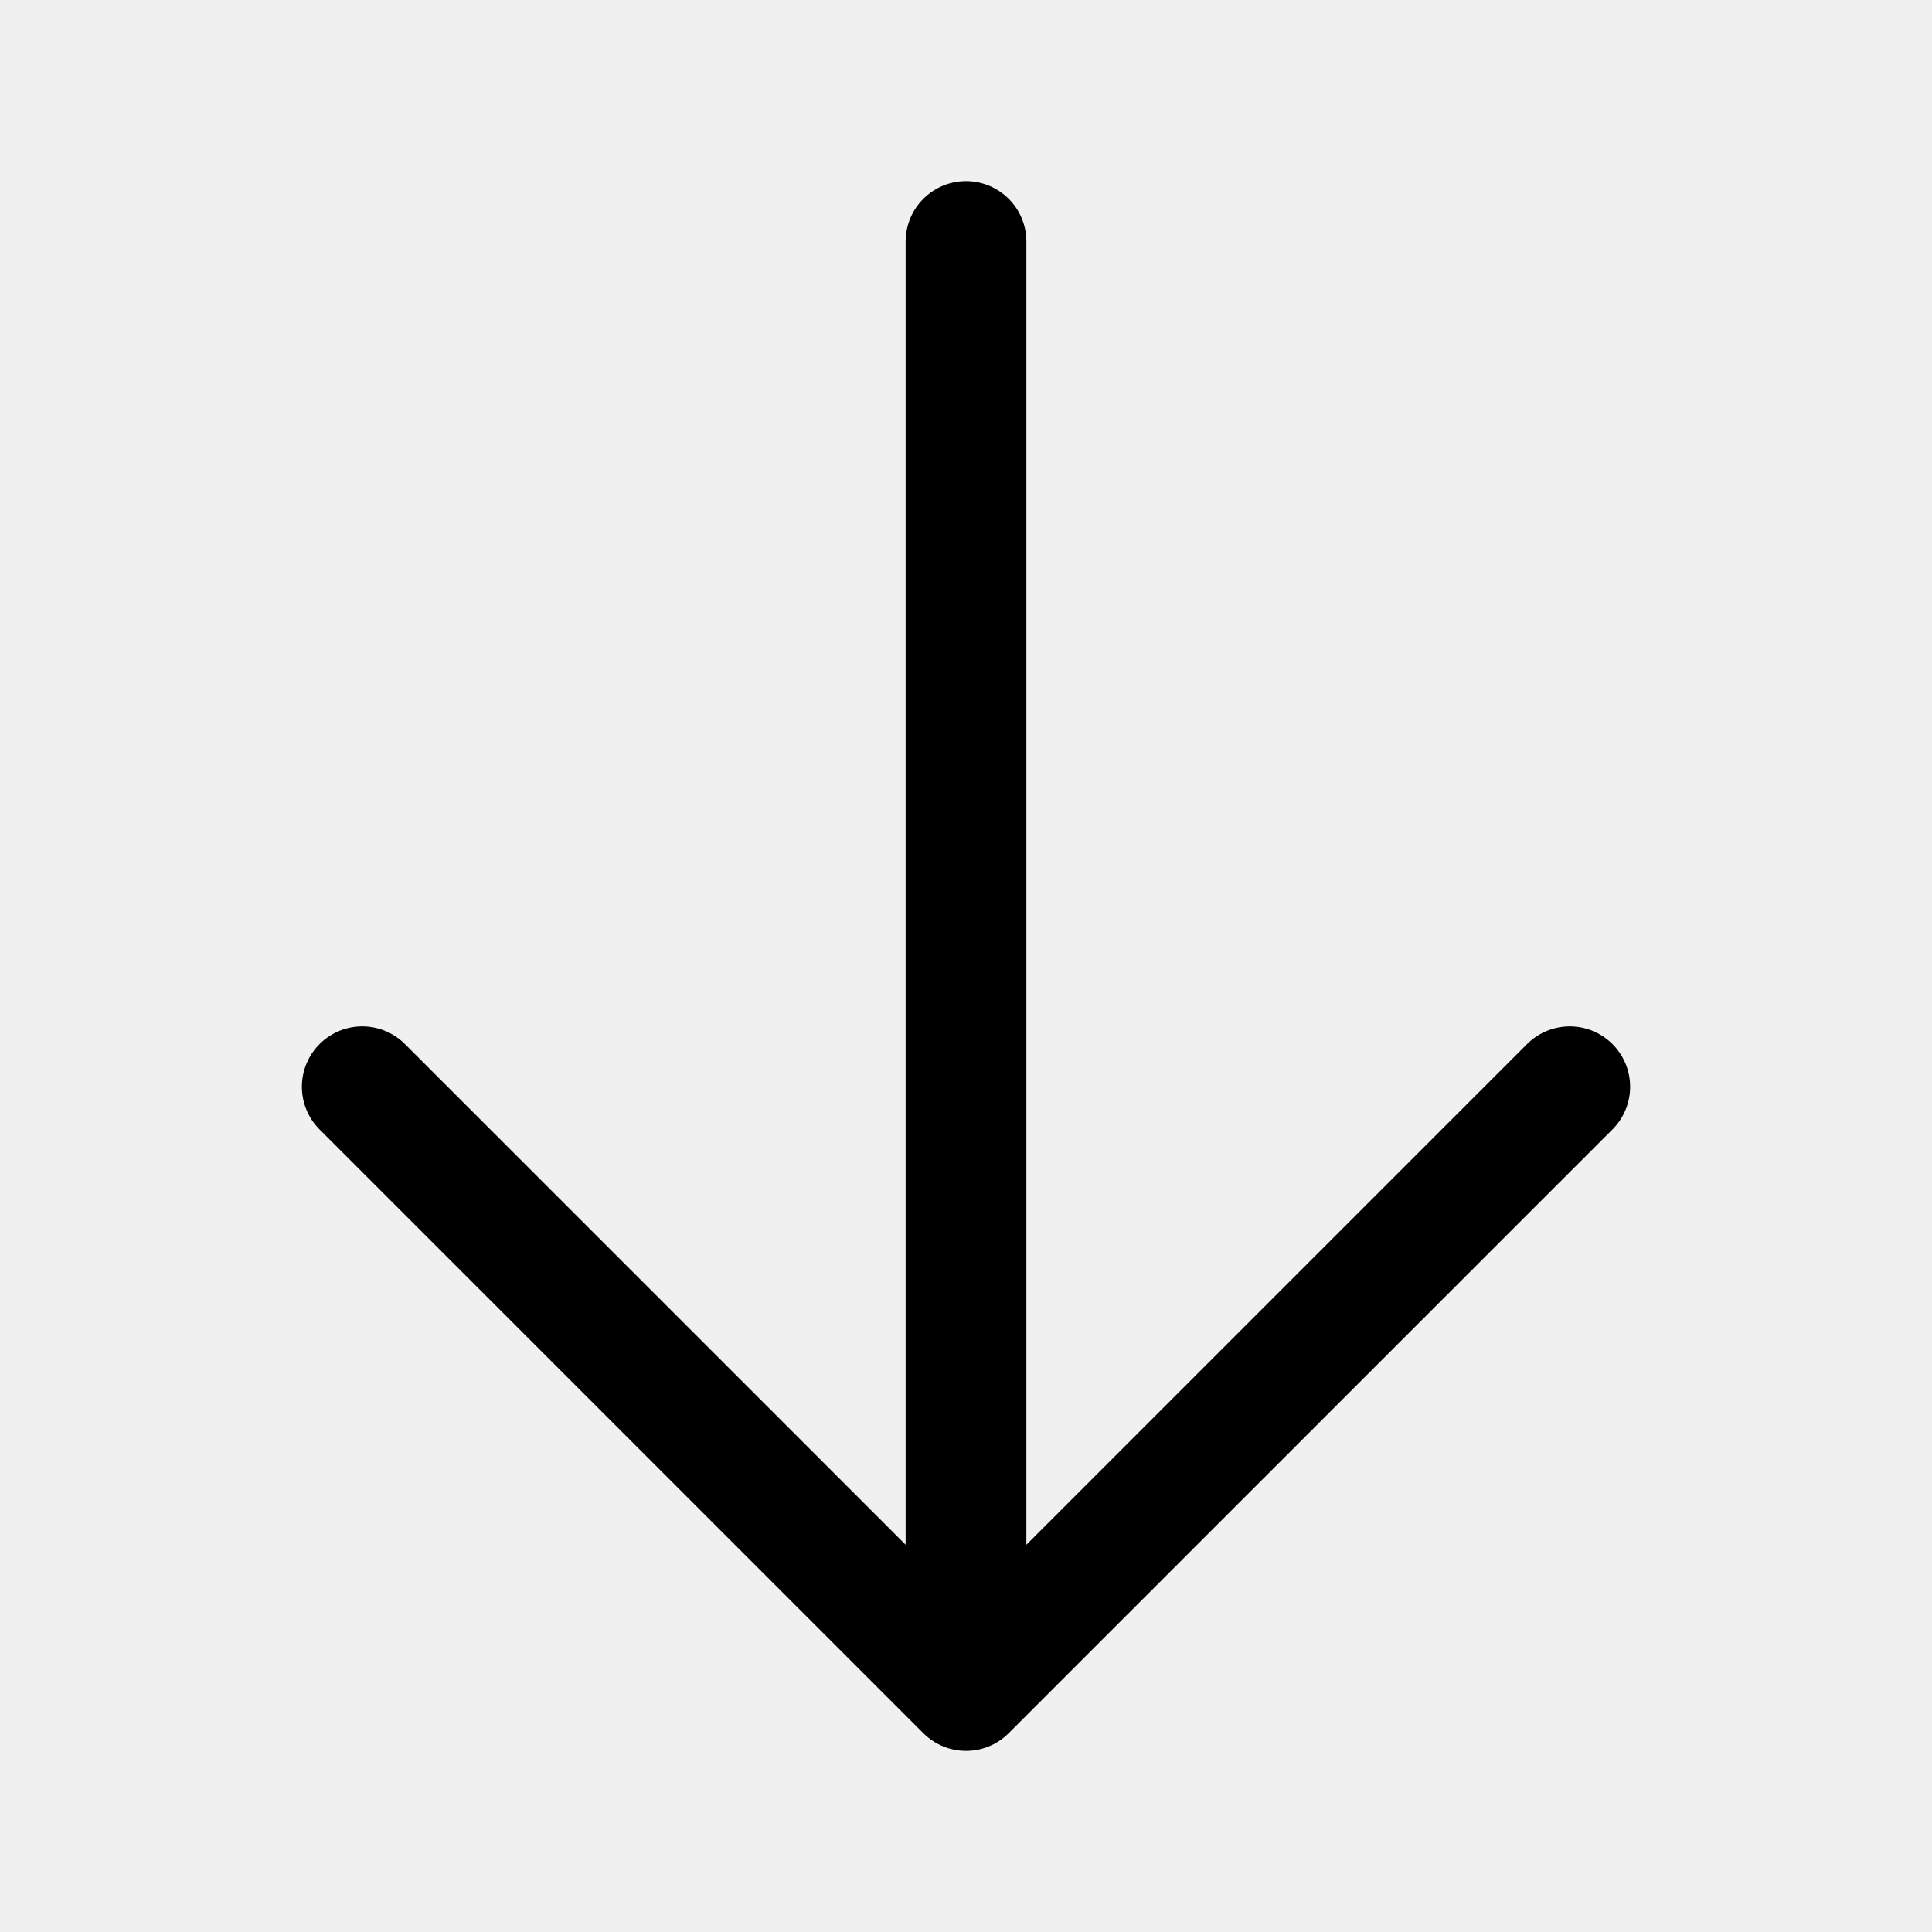
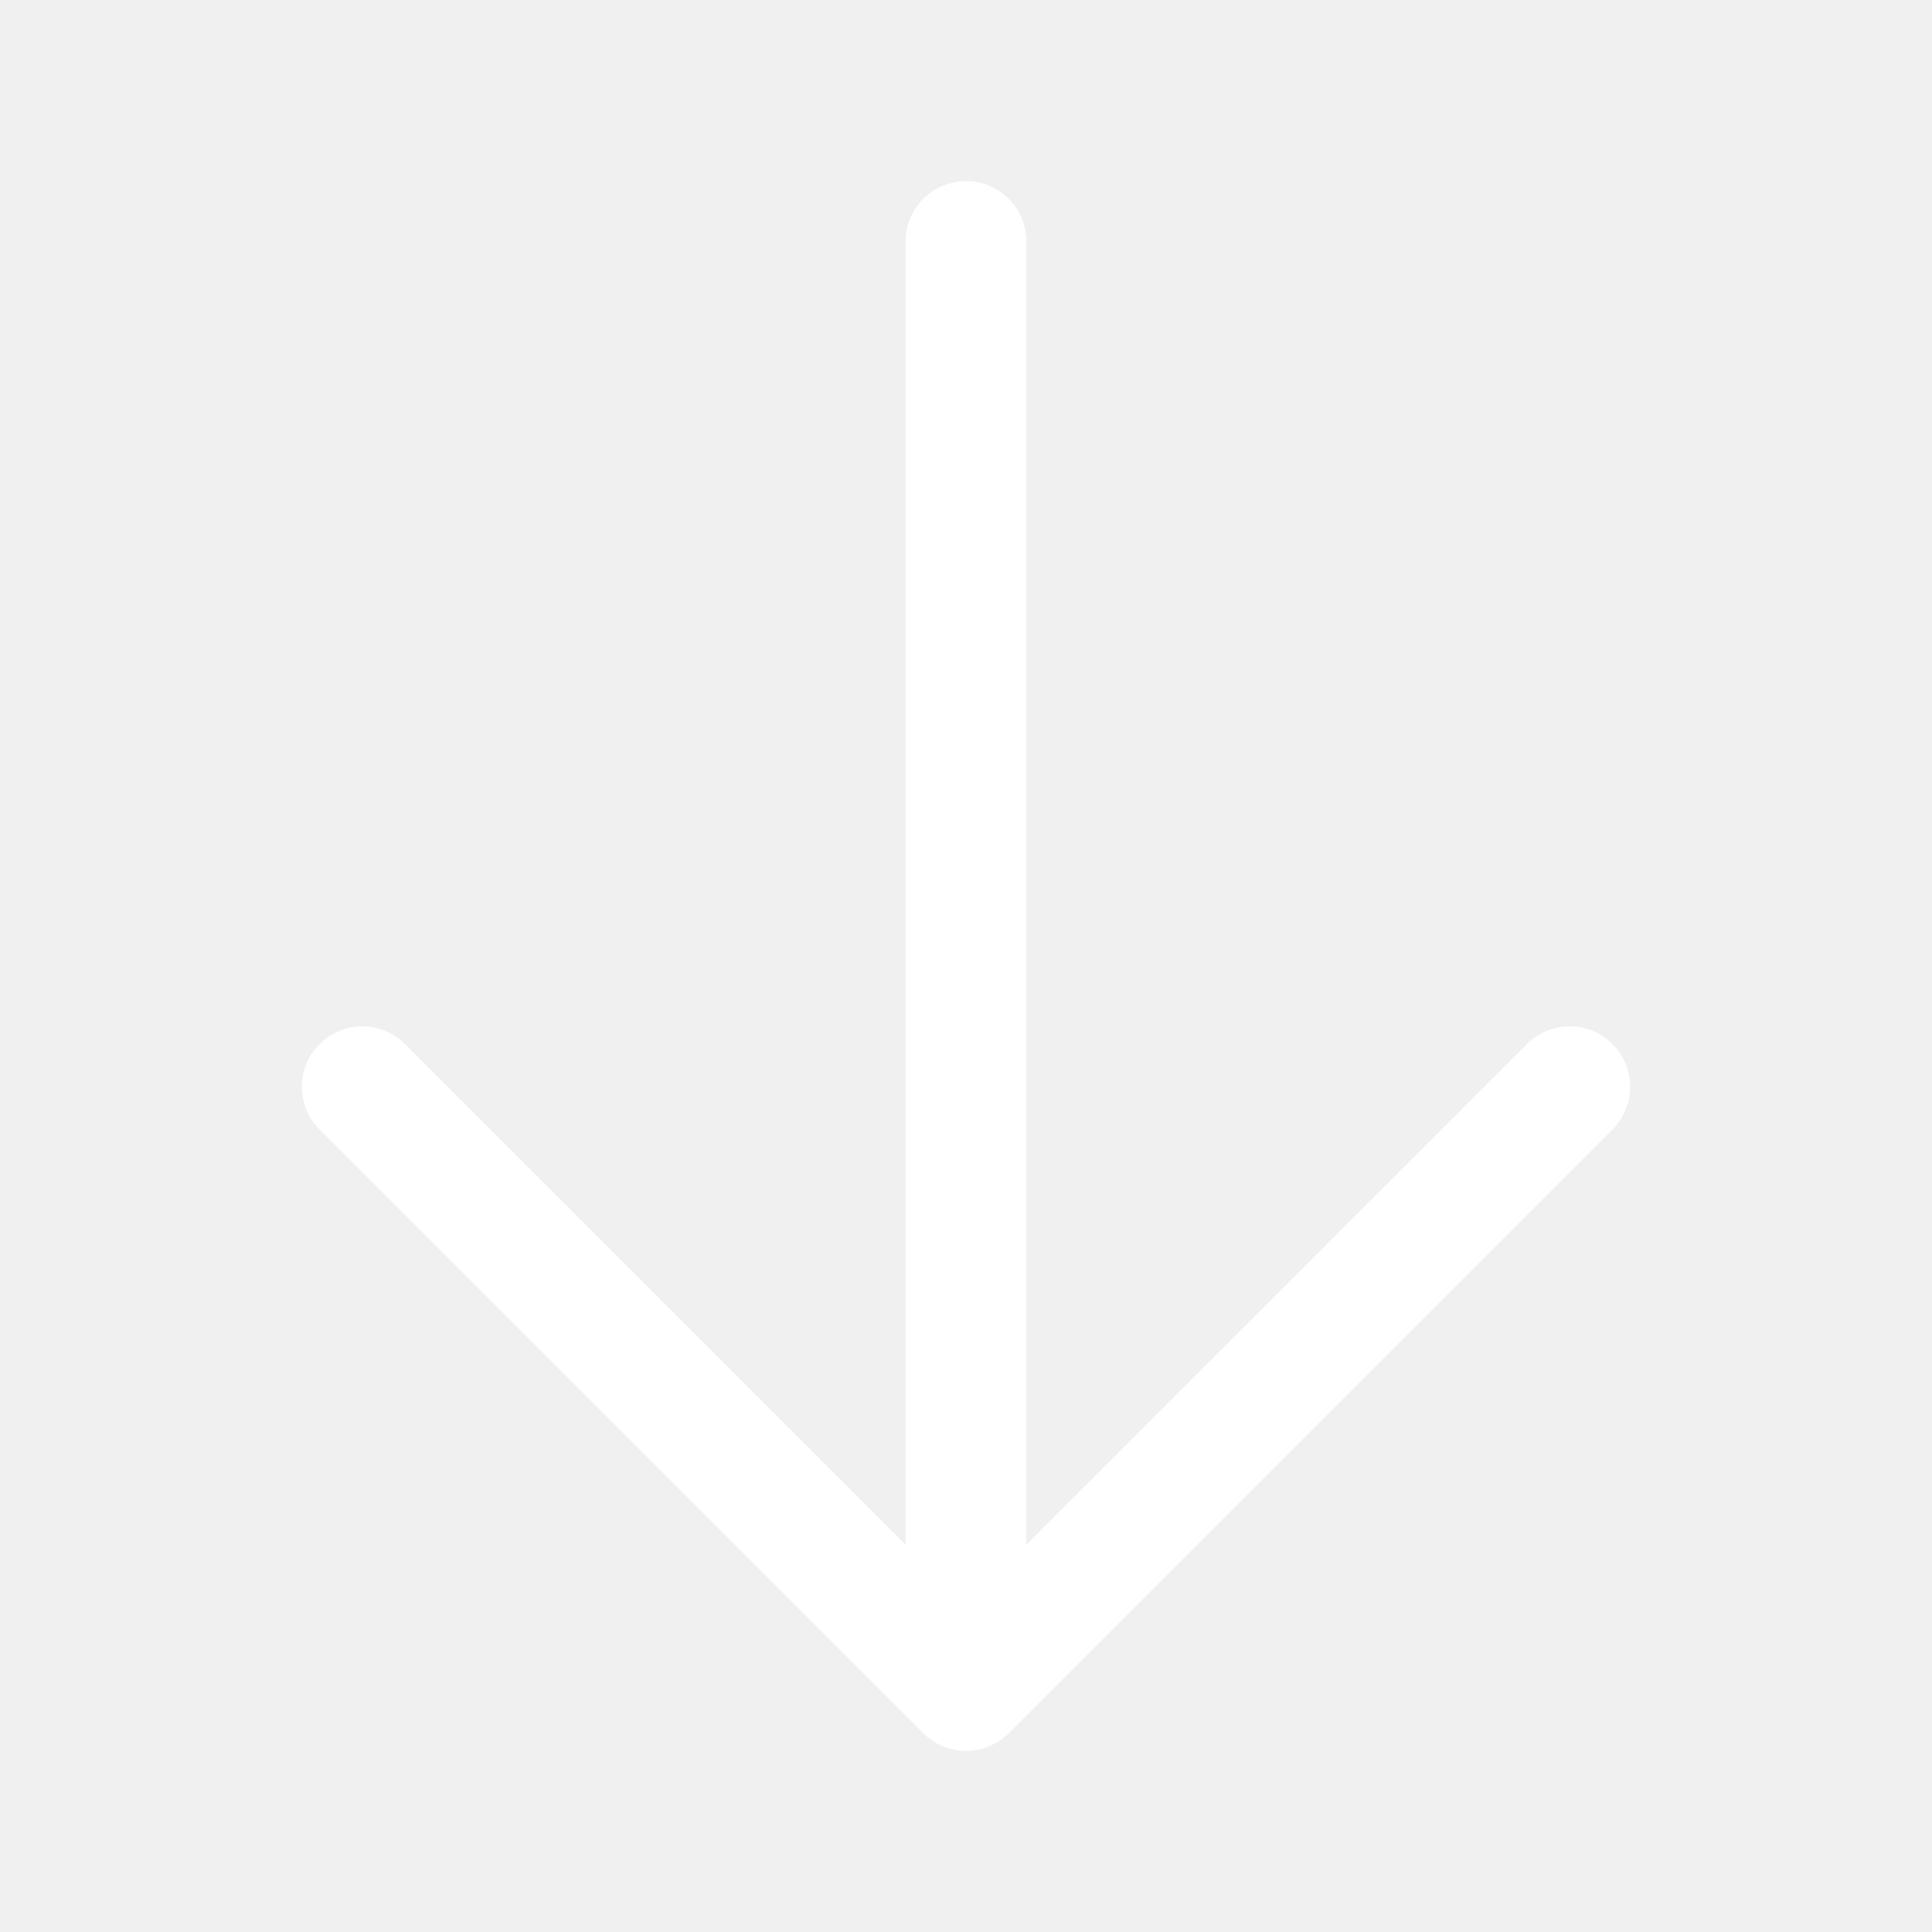
- <svg xmlns="http://www.w3.org/2000/svg" fill="none" viewBox="0 0 24 24" stroke-width="1.5" stroke="currentColor" class="size-6">
+ <svg xmlns="http://www.w3.org/2000/svg" fill="none" viewBox="0 0 24 24" stroke-width="1.5" stroke="white" class="size-6">
  <path stroke-linecap="round" stroke-linejoin="round" d="M19.5 13.5 12 21m0 0-7.5-7.5M12 21V3" />
</svg>
